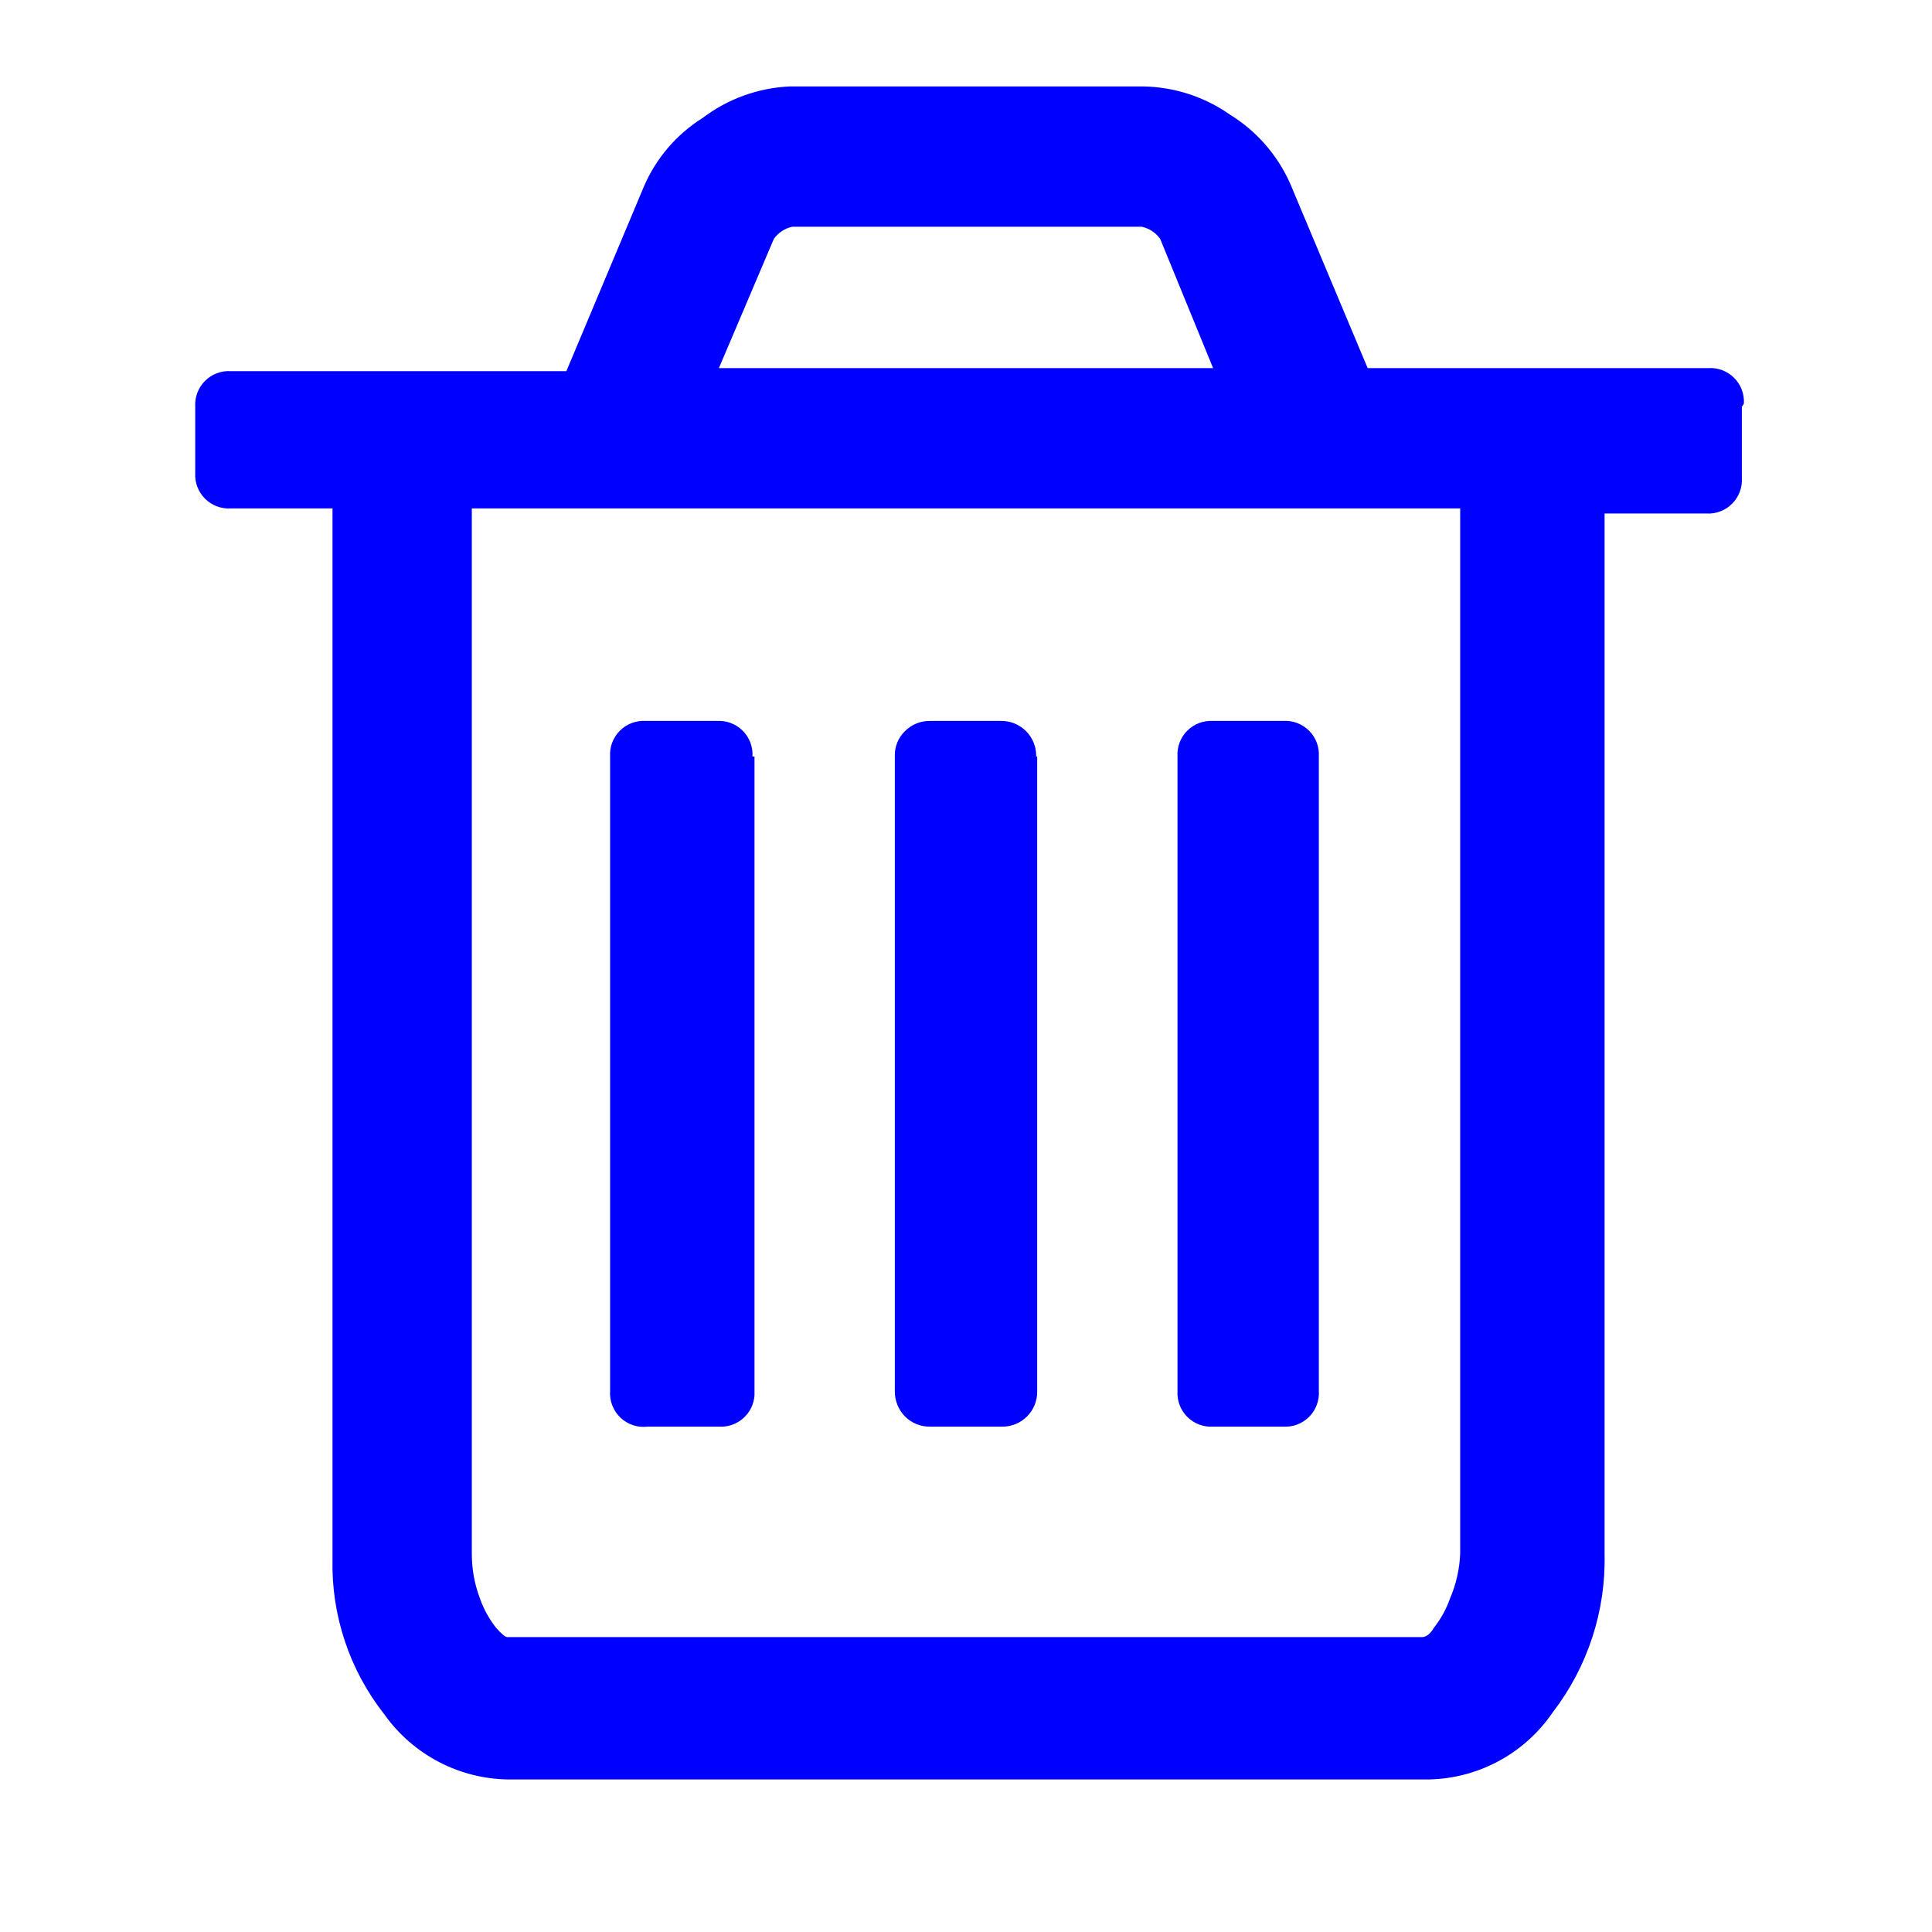
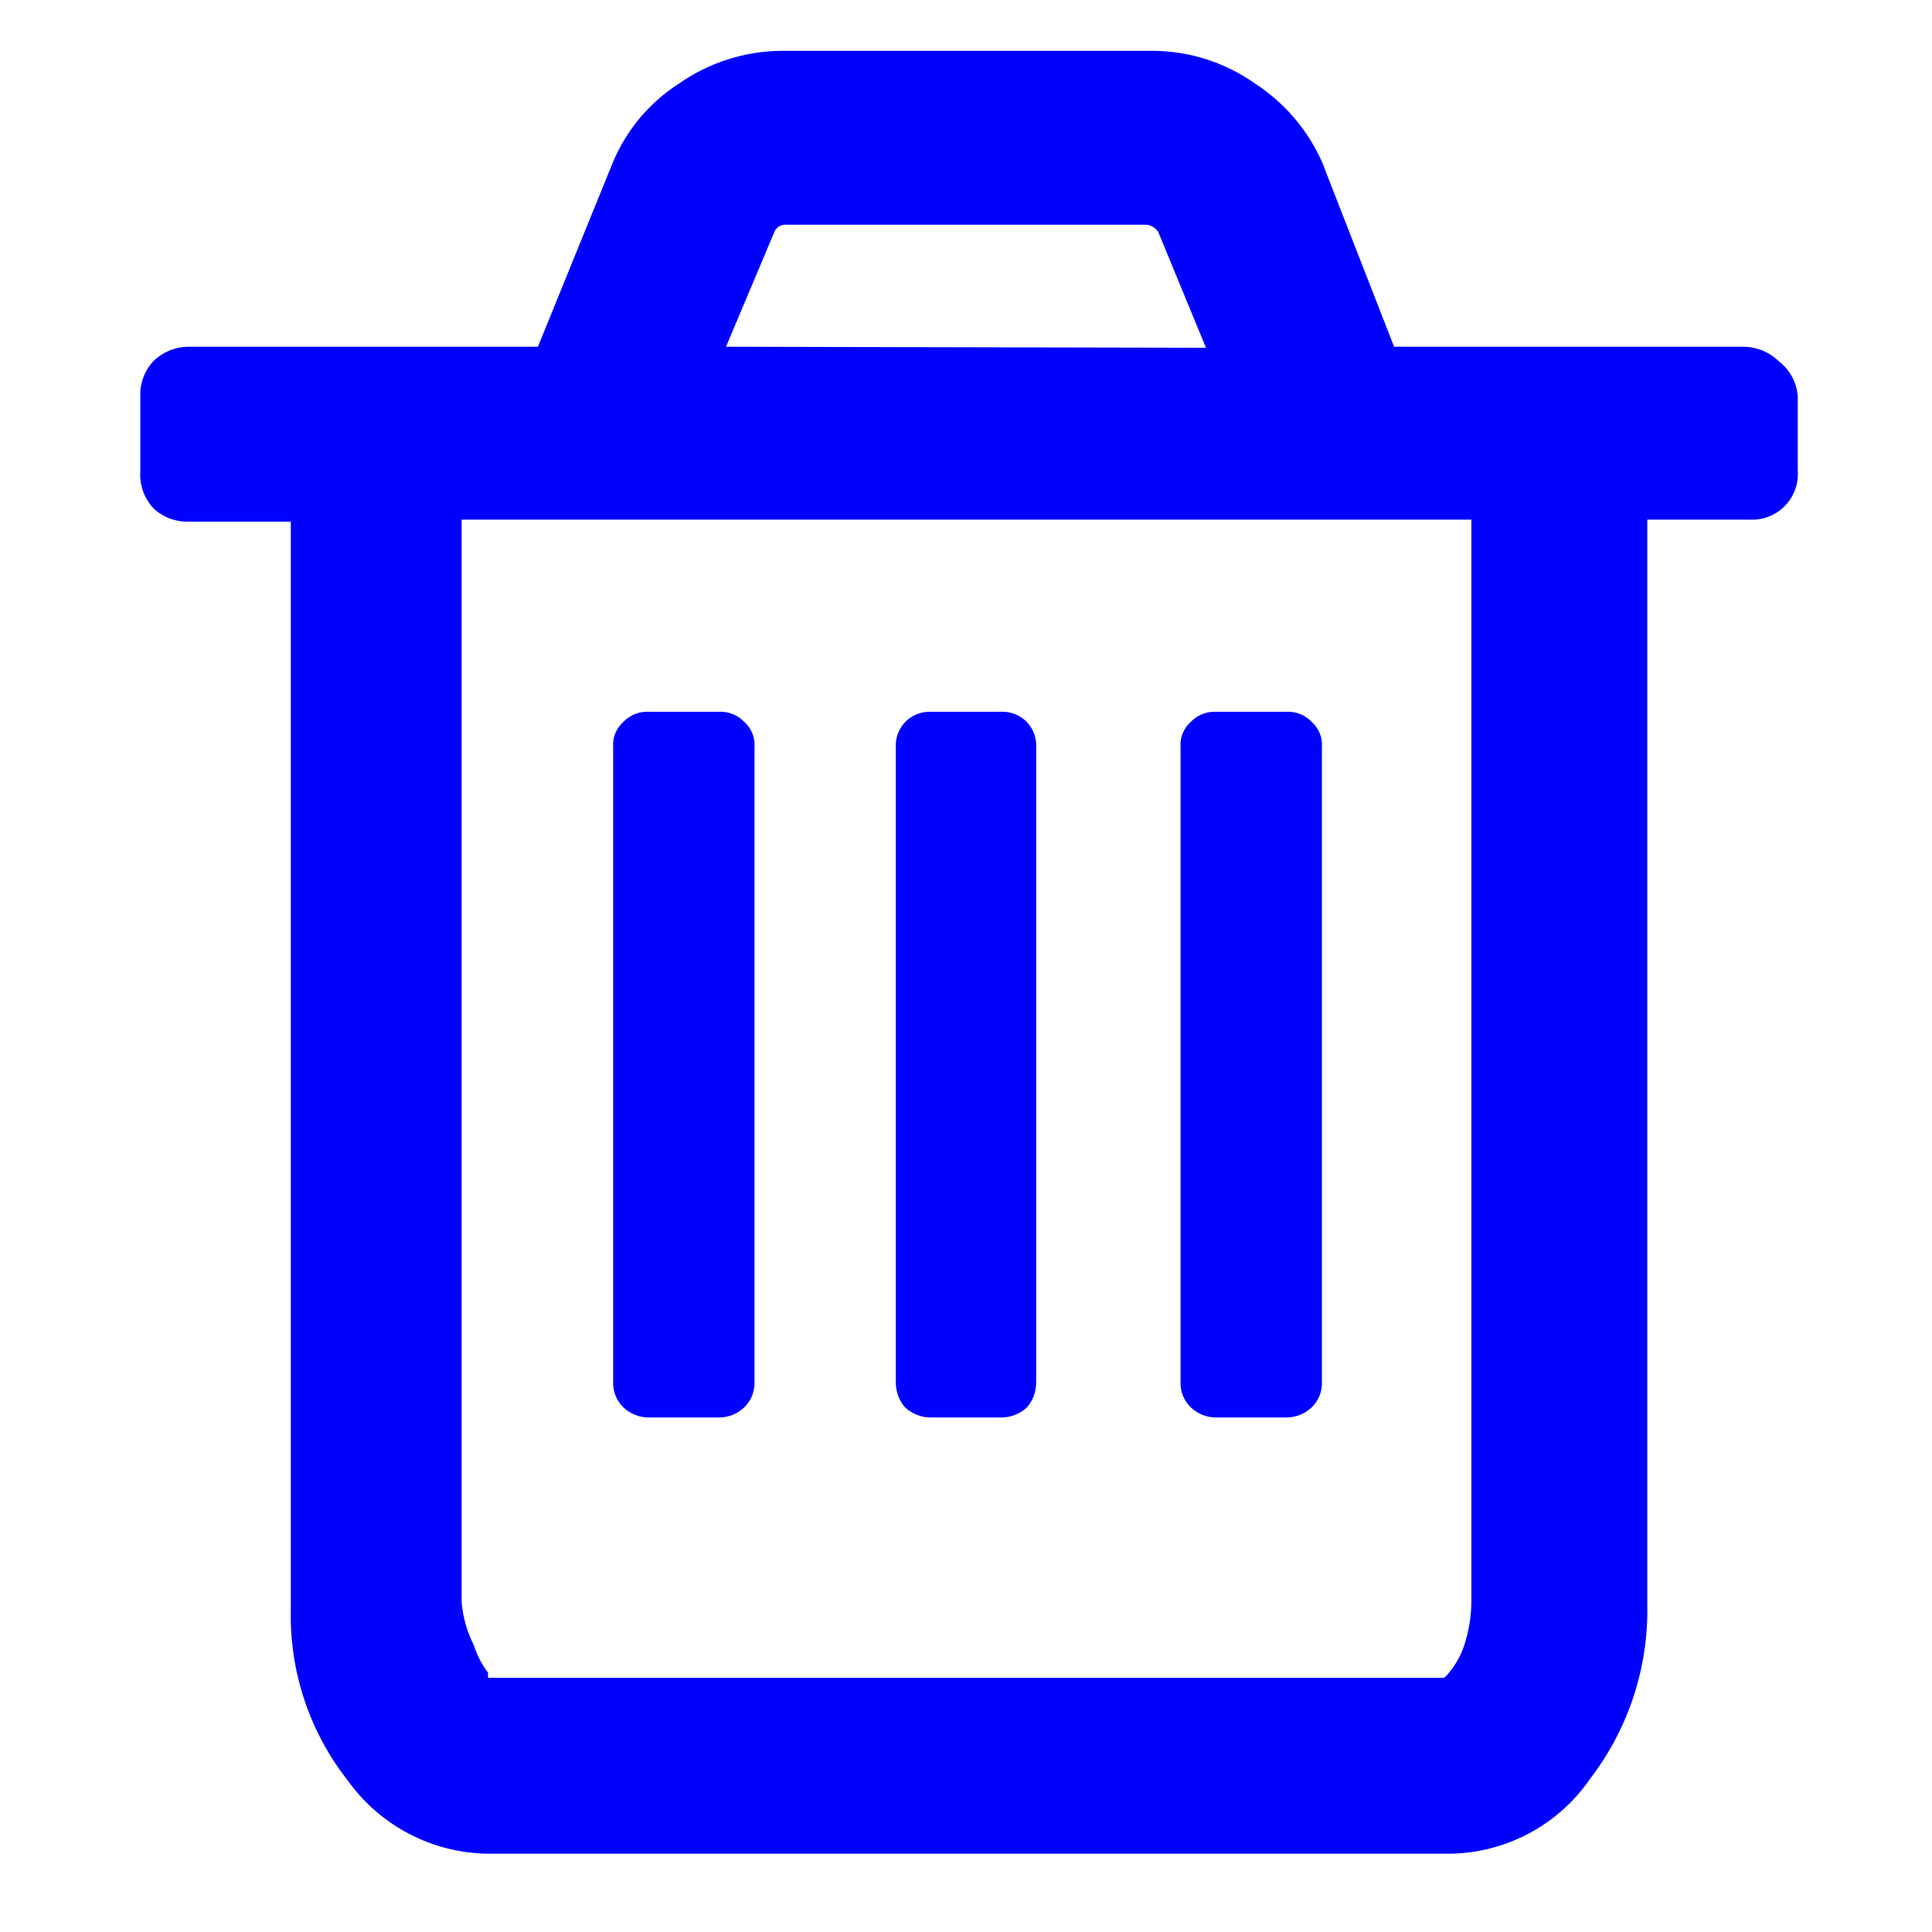
<svg xmlns="http://www.w3.org/2000/svg" viewBox="0 0 19 19">
  <style>path{fill:rgb(0,0,255);}</style>
-   <path d="M7.42,7.44v6.24a.33.33,0,0,1-.35.35h-.7A.33.33,0,0,1,6,13.68V7.44a.33.33,0,0,1,.35-.35h.7a.33.33,0,0,1,.35.35Zm2.78,0v6.24a.34.34,0,0,1-.1.25.34.34,0,0,1-.25.1H9.15a.34.34,0,0,1-.25-.1.35.35,0,0,1-.1-.25V7.44a.33.33,0,0,1,.1-.25.34.34,0,0,1,.25-.1h.69a.34.34,0,0,1,.25.1A.34.34,0,0,1,10.19,7.44Zm2.77,0v6.24a.33.33,0,0,1-.35.35h-.69a.33.33,0,0,1-.35-.35V7.44a.33.33,0,0,1,.35-.35h.69a.33.33,0,0,1,.35.35Zm1.39,7.85V5H4.64V15.28a1.23,1.23,0,0,0,.08.44,1,1,0,0,0,.16.29q.08.09.11.09h9s.06,0,.11-.09a1,1,0,0,0,.16-.29A1.24,1.24,0,0,0,14.36,15.28ZM7.07,3.62h4.86l-.52-1.27a.3.3,0,0,0-.18-.12H7.79a.3.3,0,0,0-.18.12ZM17.13,4v.7a.33.33,0,0,1-.35.35h-1V15.28a2.46,2.46,0,0,1-.51,1.56A1.51,1.51,0,0,1,14,17.5H5a1.52,1.52,0,0,1-1.22-.64,2.38,2.38,0,0,1-.51-1.53V5h-1a.33.33,0,0,1-.35-.35V4a.33.33,0,0,1,.35-.35H5.57l.76-1.81a1.49,1.49,0,0,1,.58-.68A1.53,1.53,0,0,1,7.77.85h3.47a1.53,1.53,0,0,1,.86.28,1.52,1.52,0,0,1,.59.68l.76,1.81h3.35a.33.33,0,0,1,.35.35Z" />
+   <path d="M17.49,3.55a.5.5,0,0,0-.35-.14H13.71L13,1.59a1.79,1.79,0,0,0-.66-.77,1.75,1.75,0,0,0-1-.32H7.68a1.78,1.78,0,0,0-1,.32,1.7,1.7,0,0,0-.65.77L5.29,3.41H1.86a.5.5,0,0,0-.35.14.48.48,0,0,0-.13.35v.73A.49.49,0,0,0,1.51,5a.49.49,0,0,0,.35.13h1v10.7a2.62,2.62,0,0,0,.56,1.68,1.72,1.72,0,0,0,1.38.72h9.46a1.7,1.7,0,0,0,1.38-.74,2.72,2.72,0,0,0,.56-1.71V5.11h1a.45.45,0,0,0,.48-.48V3.9A.48.48,0,0,0,17.49,3.55ZM7.14,3.41l.48-1.14a.12.12,0,0,1,.09-.06h3.57a.16.16,0,0,1,.11.07l.47,1.14ZM4.54,15.76V5.11h9.93V15.76a1.42,1.42,0,0,1-.07.42.83.83,0,0,1-.15.27.23.23,0,0,1-.05.05H4.8a.23.23,0,0,1,0-.05.88.88,0,0,1-.14-.27A1.16,1.16,0,0,1,4.54,15.76Z" />
+   <path d="M7.42,7.35v6.24a.33.33,0,0,1-.1.25.36.36,0,0,1-.25.1H6.38a.36.36,0,0,1-.25-.1.33.33,0,0,1-.1-.25V7.35a.3.3,0,0,1,.1-.25A.32.32,0,0,1,6.38,7h.69a.32.32,0,0,1,.25.1A.3.3,0,0,1,7.42,7.35Z" />
+   <path d="M10.19,7.35v6.24a.37.37,0,0,1-.09.25.37.37,0,0,1-.25.1h-.7a.37.37,0,0,1-.25-.1.37.37,0,0,1-.09-.25V7.35A.33.33,0,0,1,9.15,7h.7a.33.33,0,0,1,.34.35Z" />
+   <path d="M13,7.35v6.24a.33.33,0,0,1-.1.25.36.36,0,0,1-.25.1h-.69a.36.36,0,0,1-.25-.1.33.33,0,0,1-.1-.25V7.35a.3.3,0,0,1,.1-.25.32.32,0,0,1,.25-.1h.69a.32.32,0,0,1,.25.1A.3.3,0,0,1,13,7.35Z" />
</svg>
